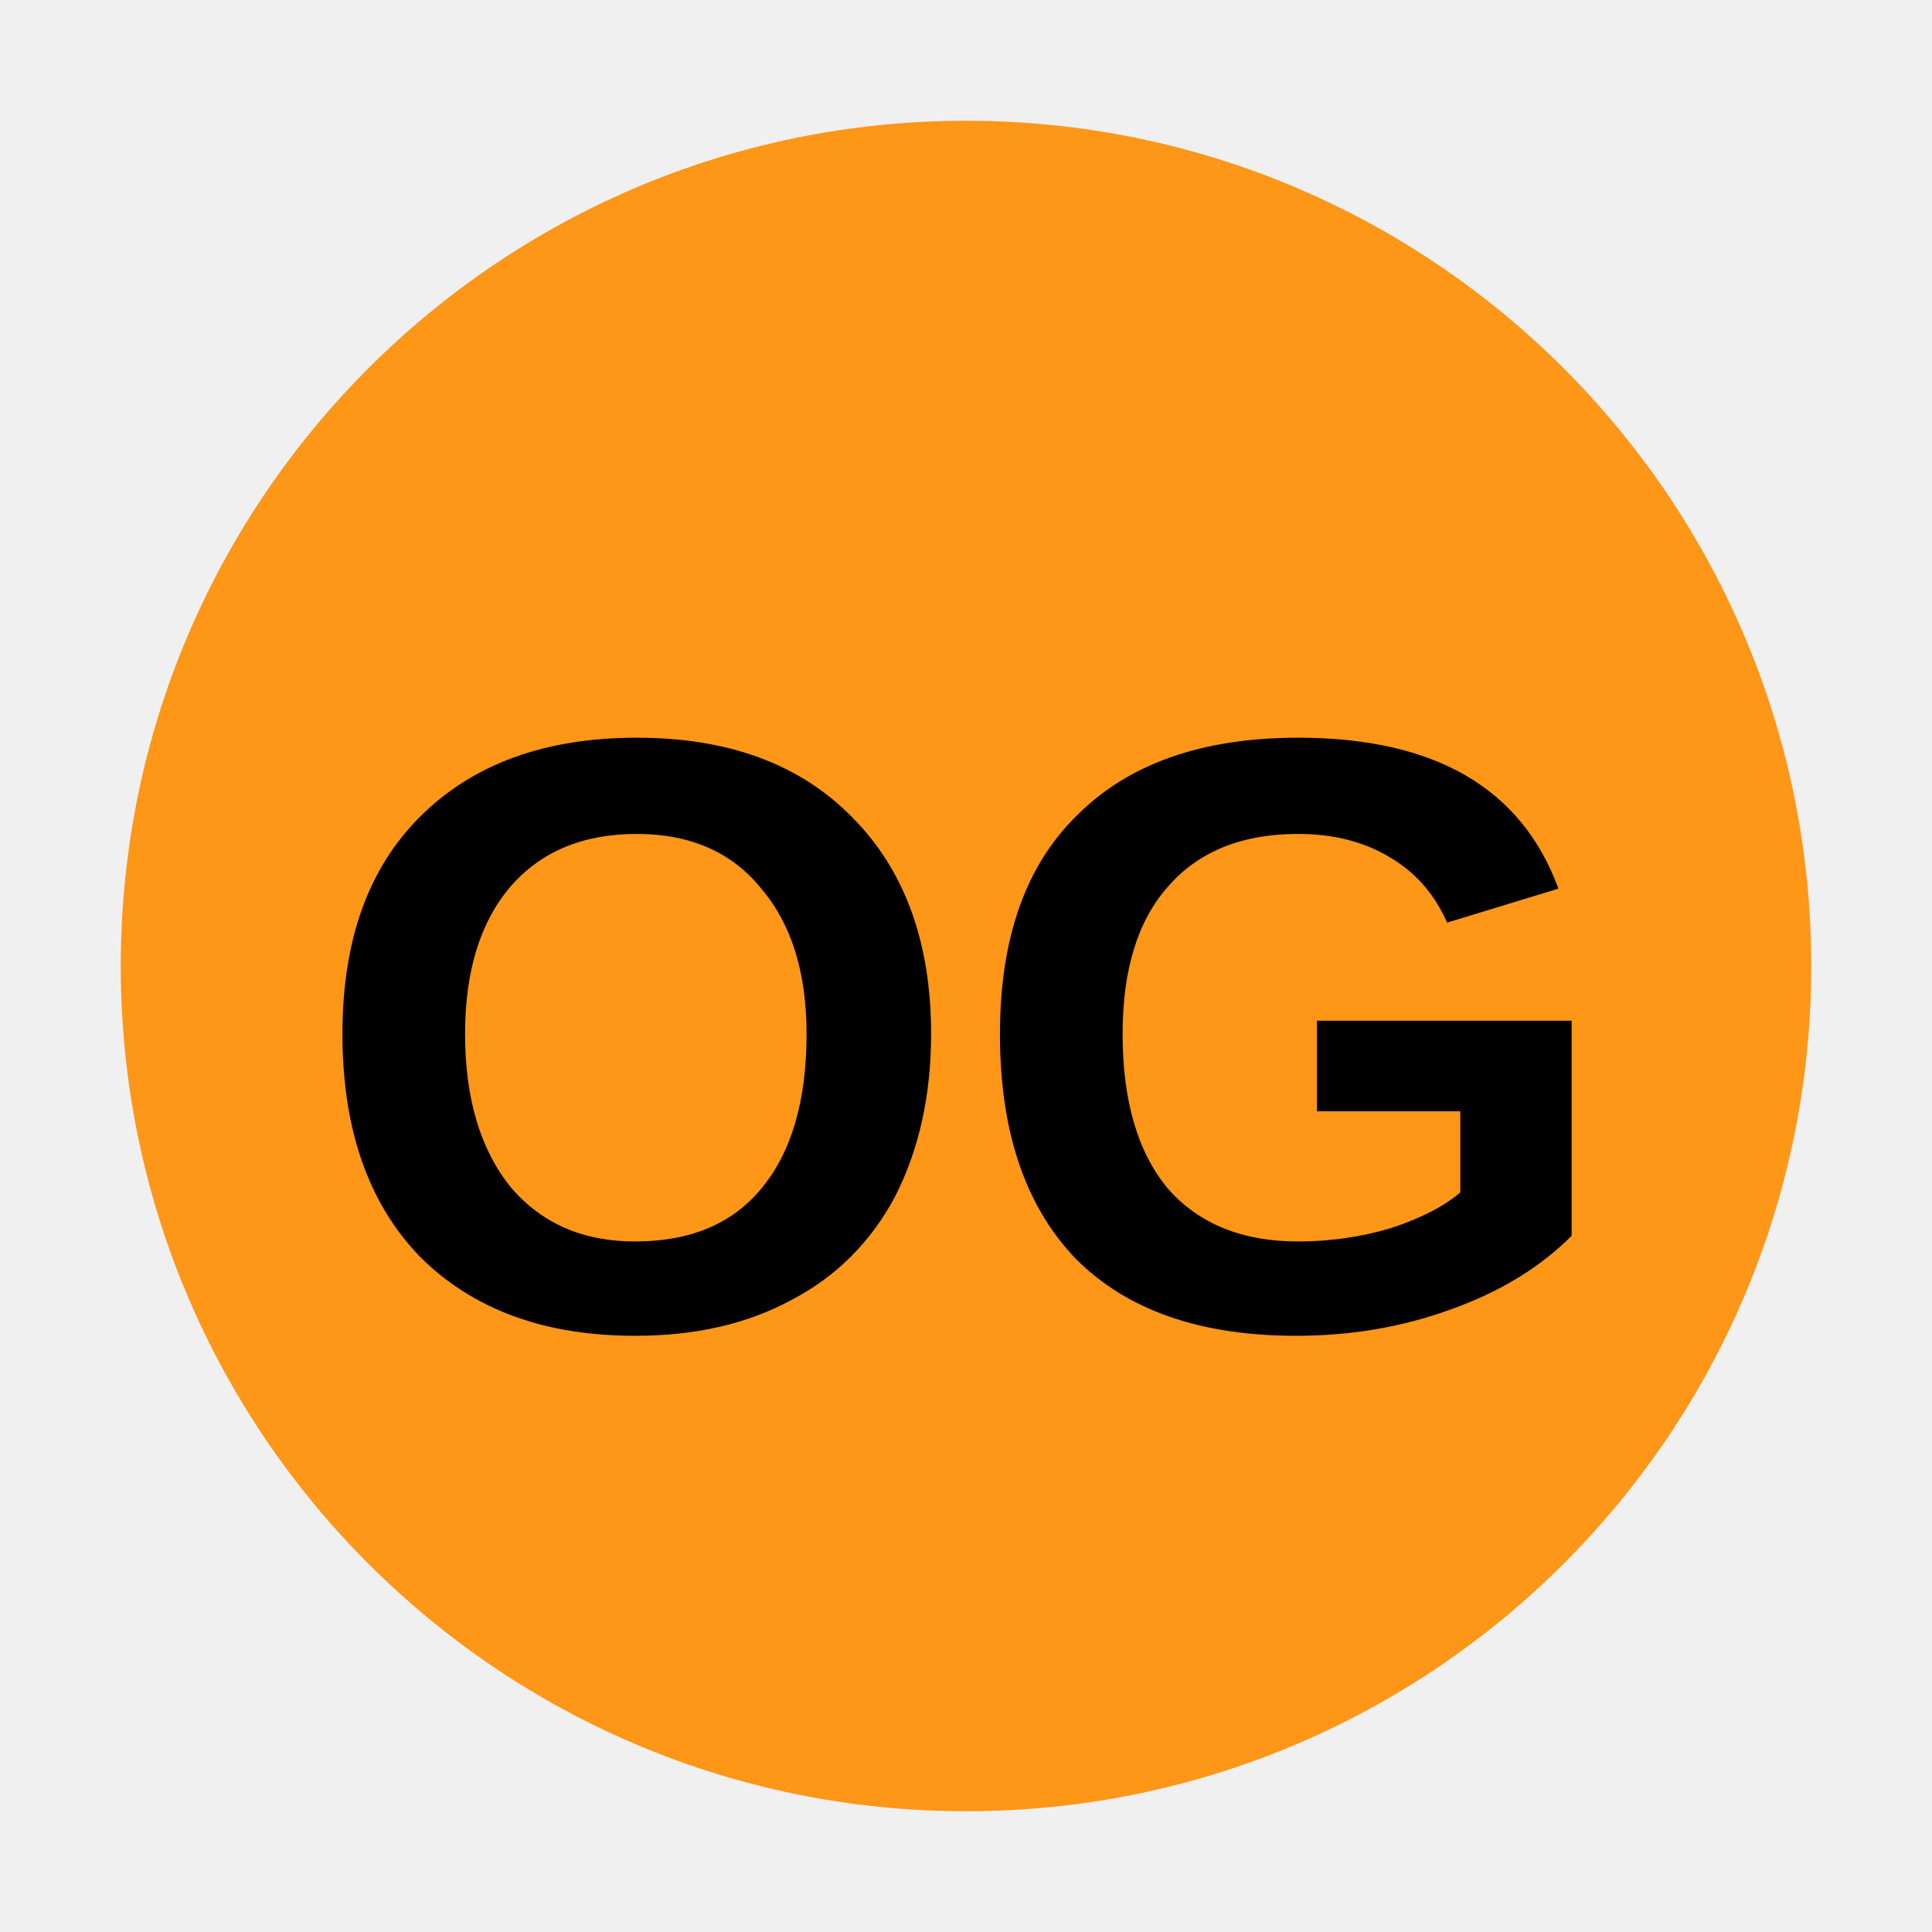
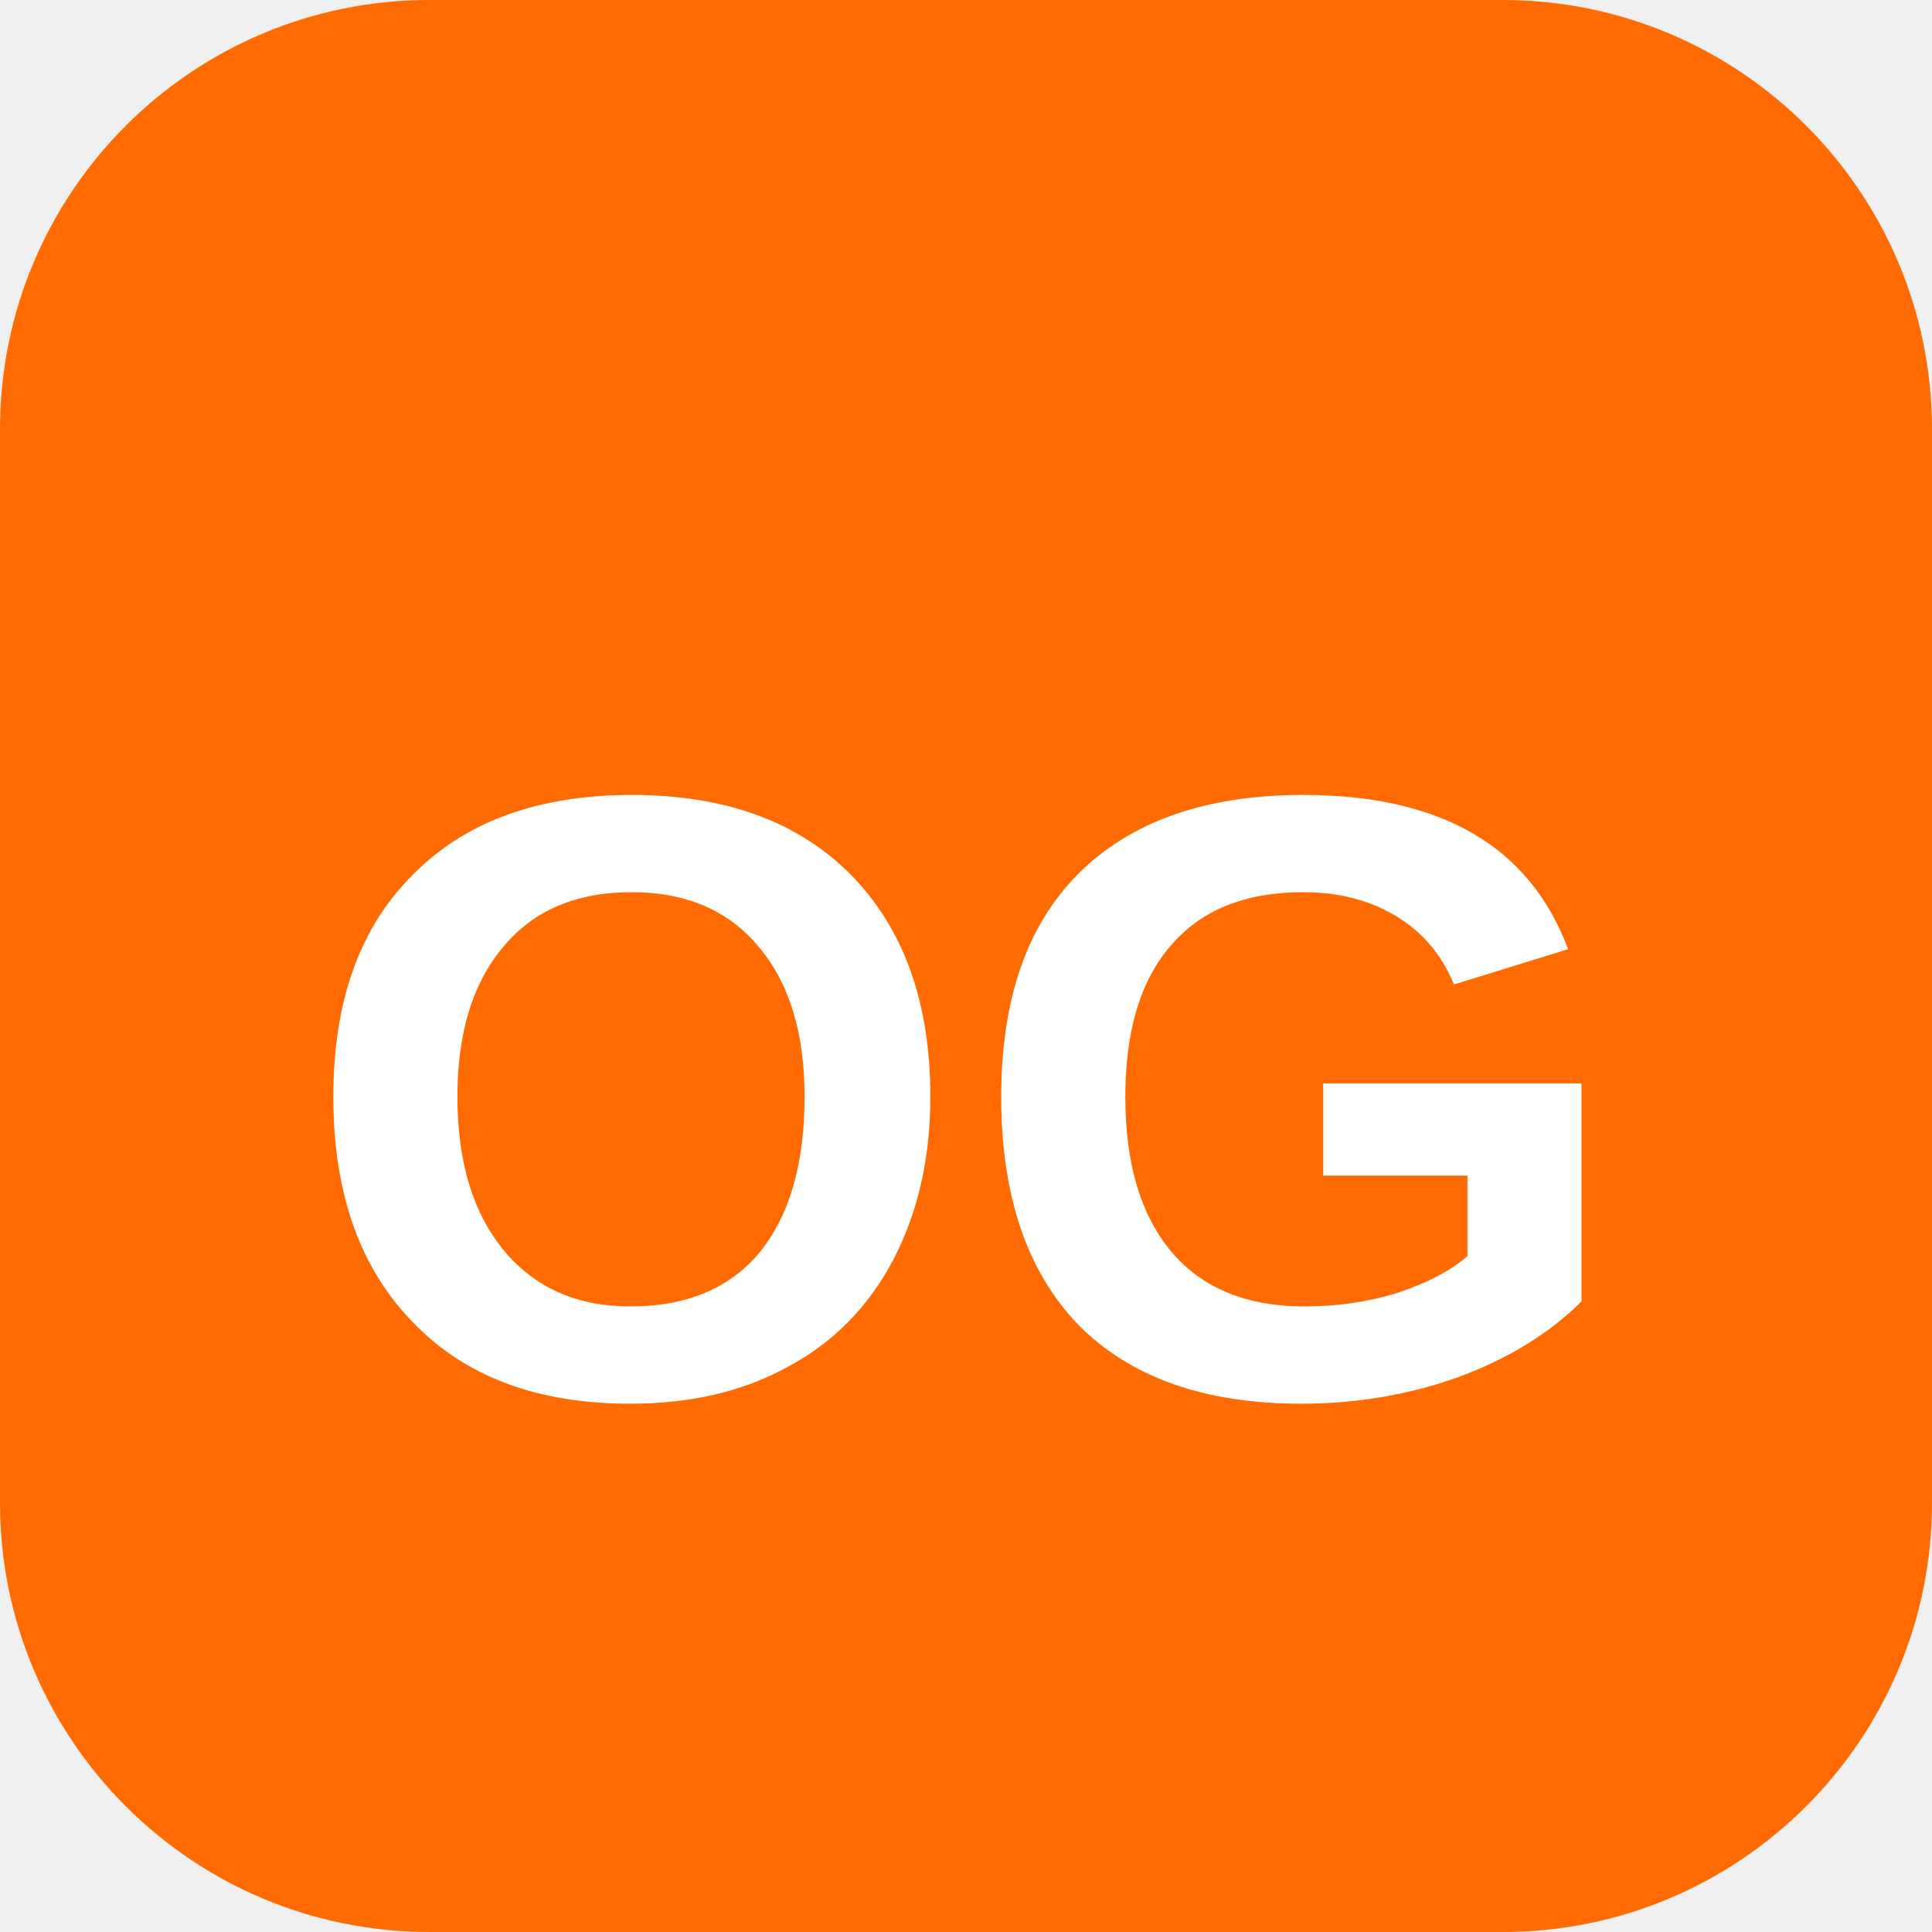
- <svg xmlns="http://www.w3.org/2000/svg" width="16" height="16" viewBox="0 0 16 16">
-   <circle cx="8" cy="8" r="7" fill="#FF8C00" opacity="0.9" />
-   <text x="8" y="11" text-anchor="middle" font-size="7" font-family="Arial" font-weight="bold" fill="black">OG</text>
+ <svg xmlns="http://www.w3.org/2000/svg" width="18" height="18" viewBox="0 0 18 18">
+   <rect width="18" height="18" rx="4" fill="#FF6B00" />
+   <text x="9" y="13" text-anchor="middle" font-size="8" font-family="Arial" font-weight="900" fill="#fff">OG</text>
</svg>
